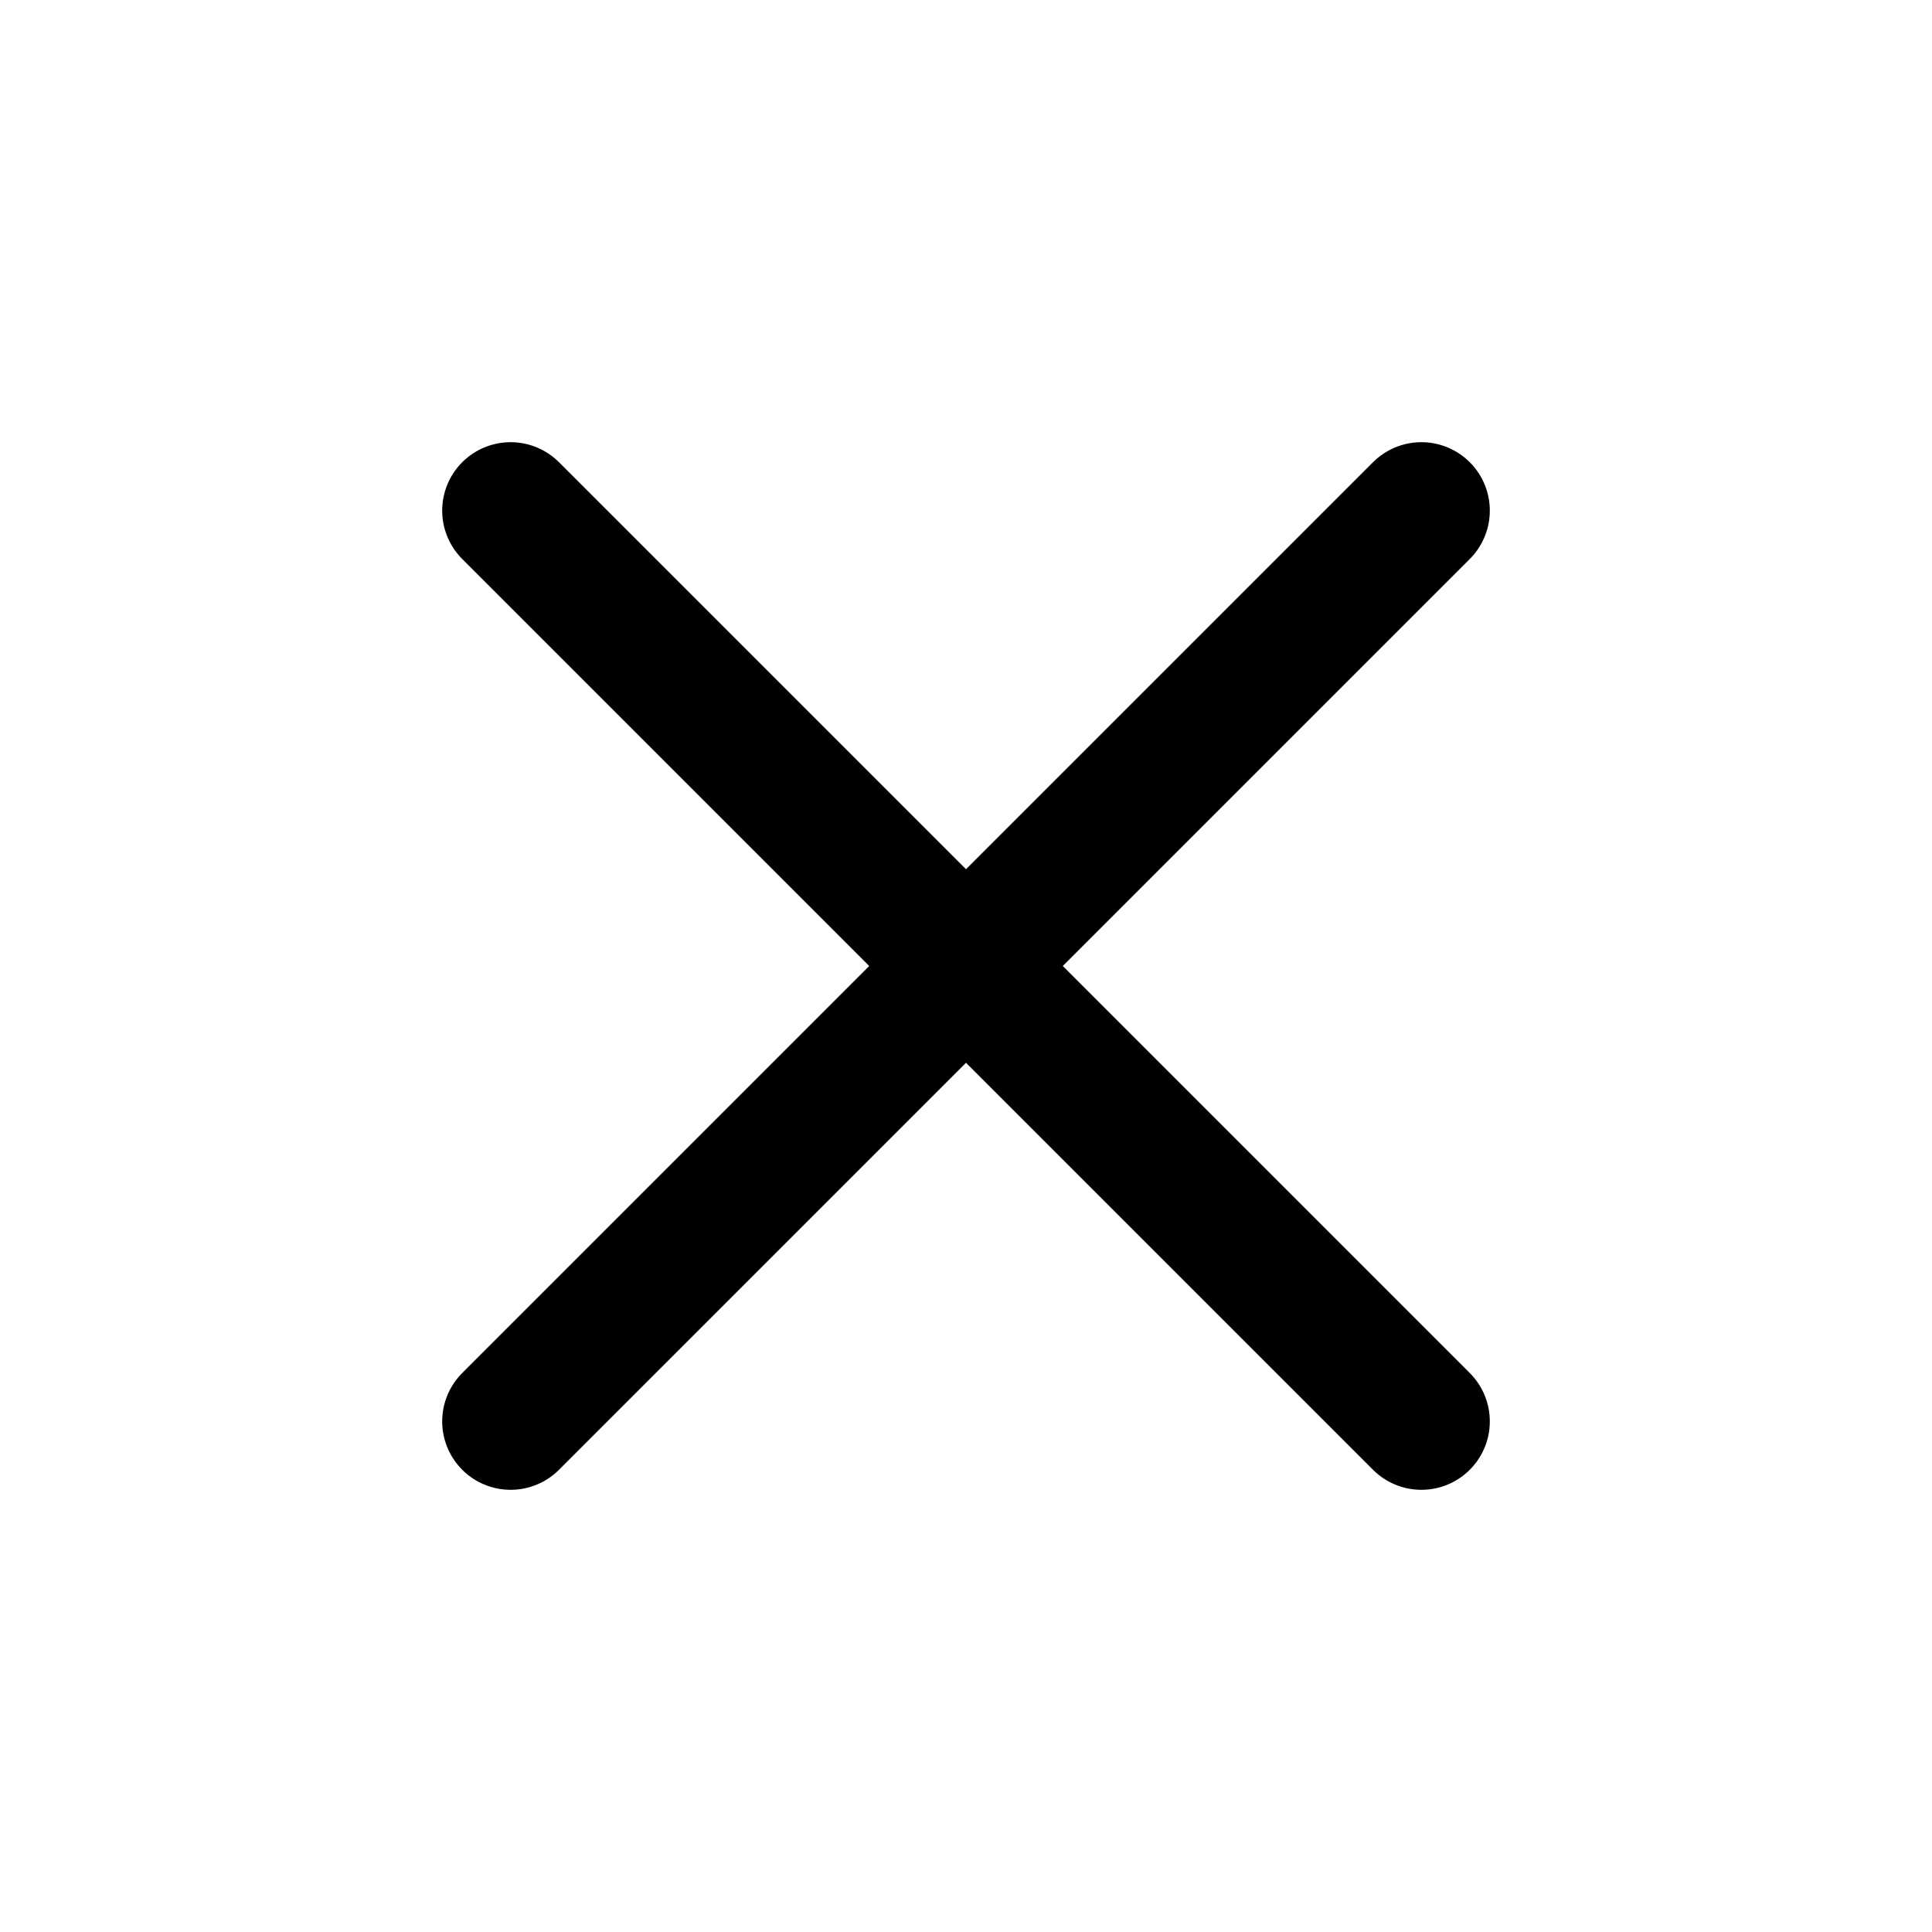
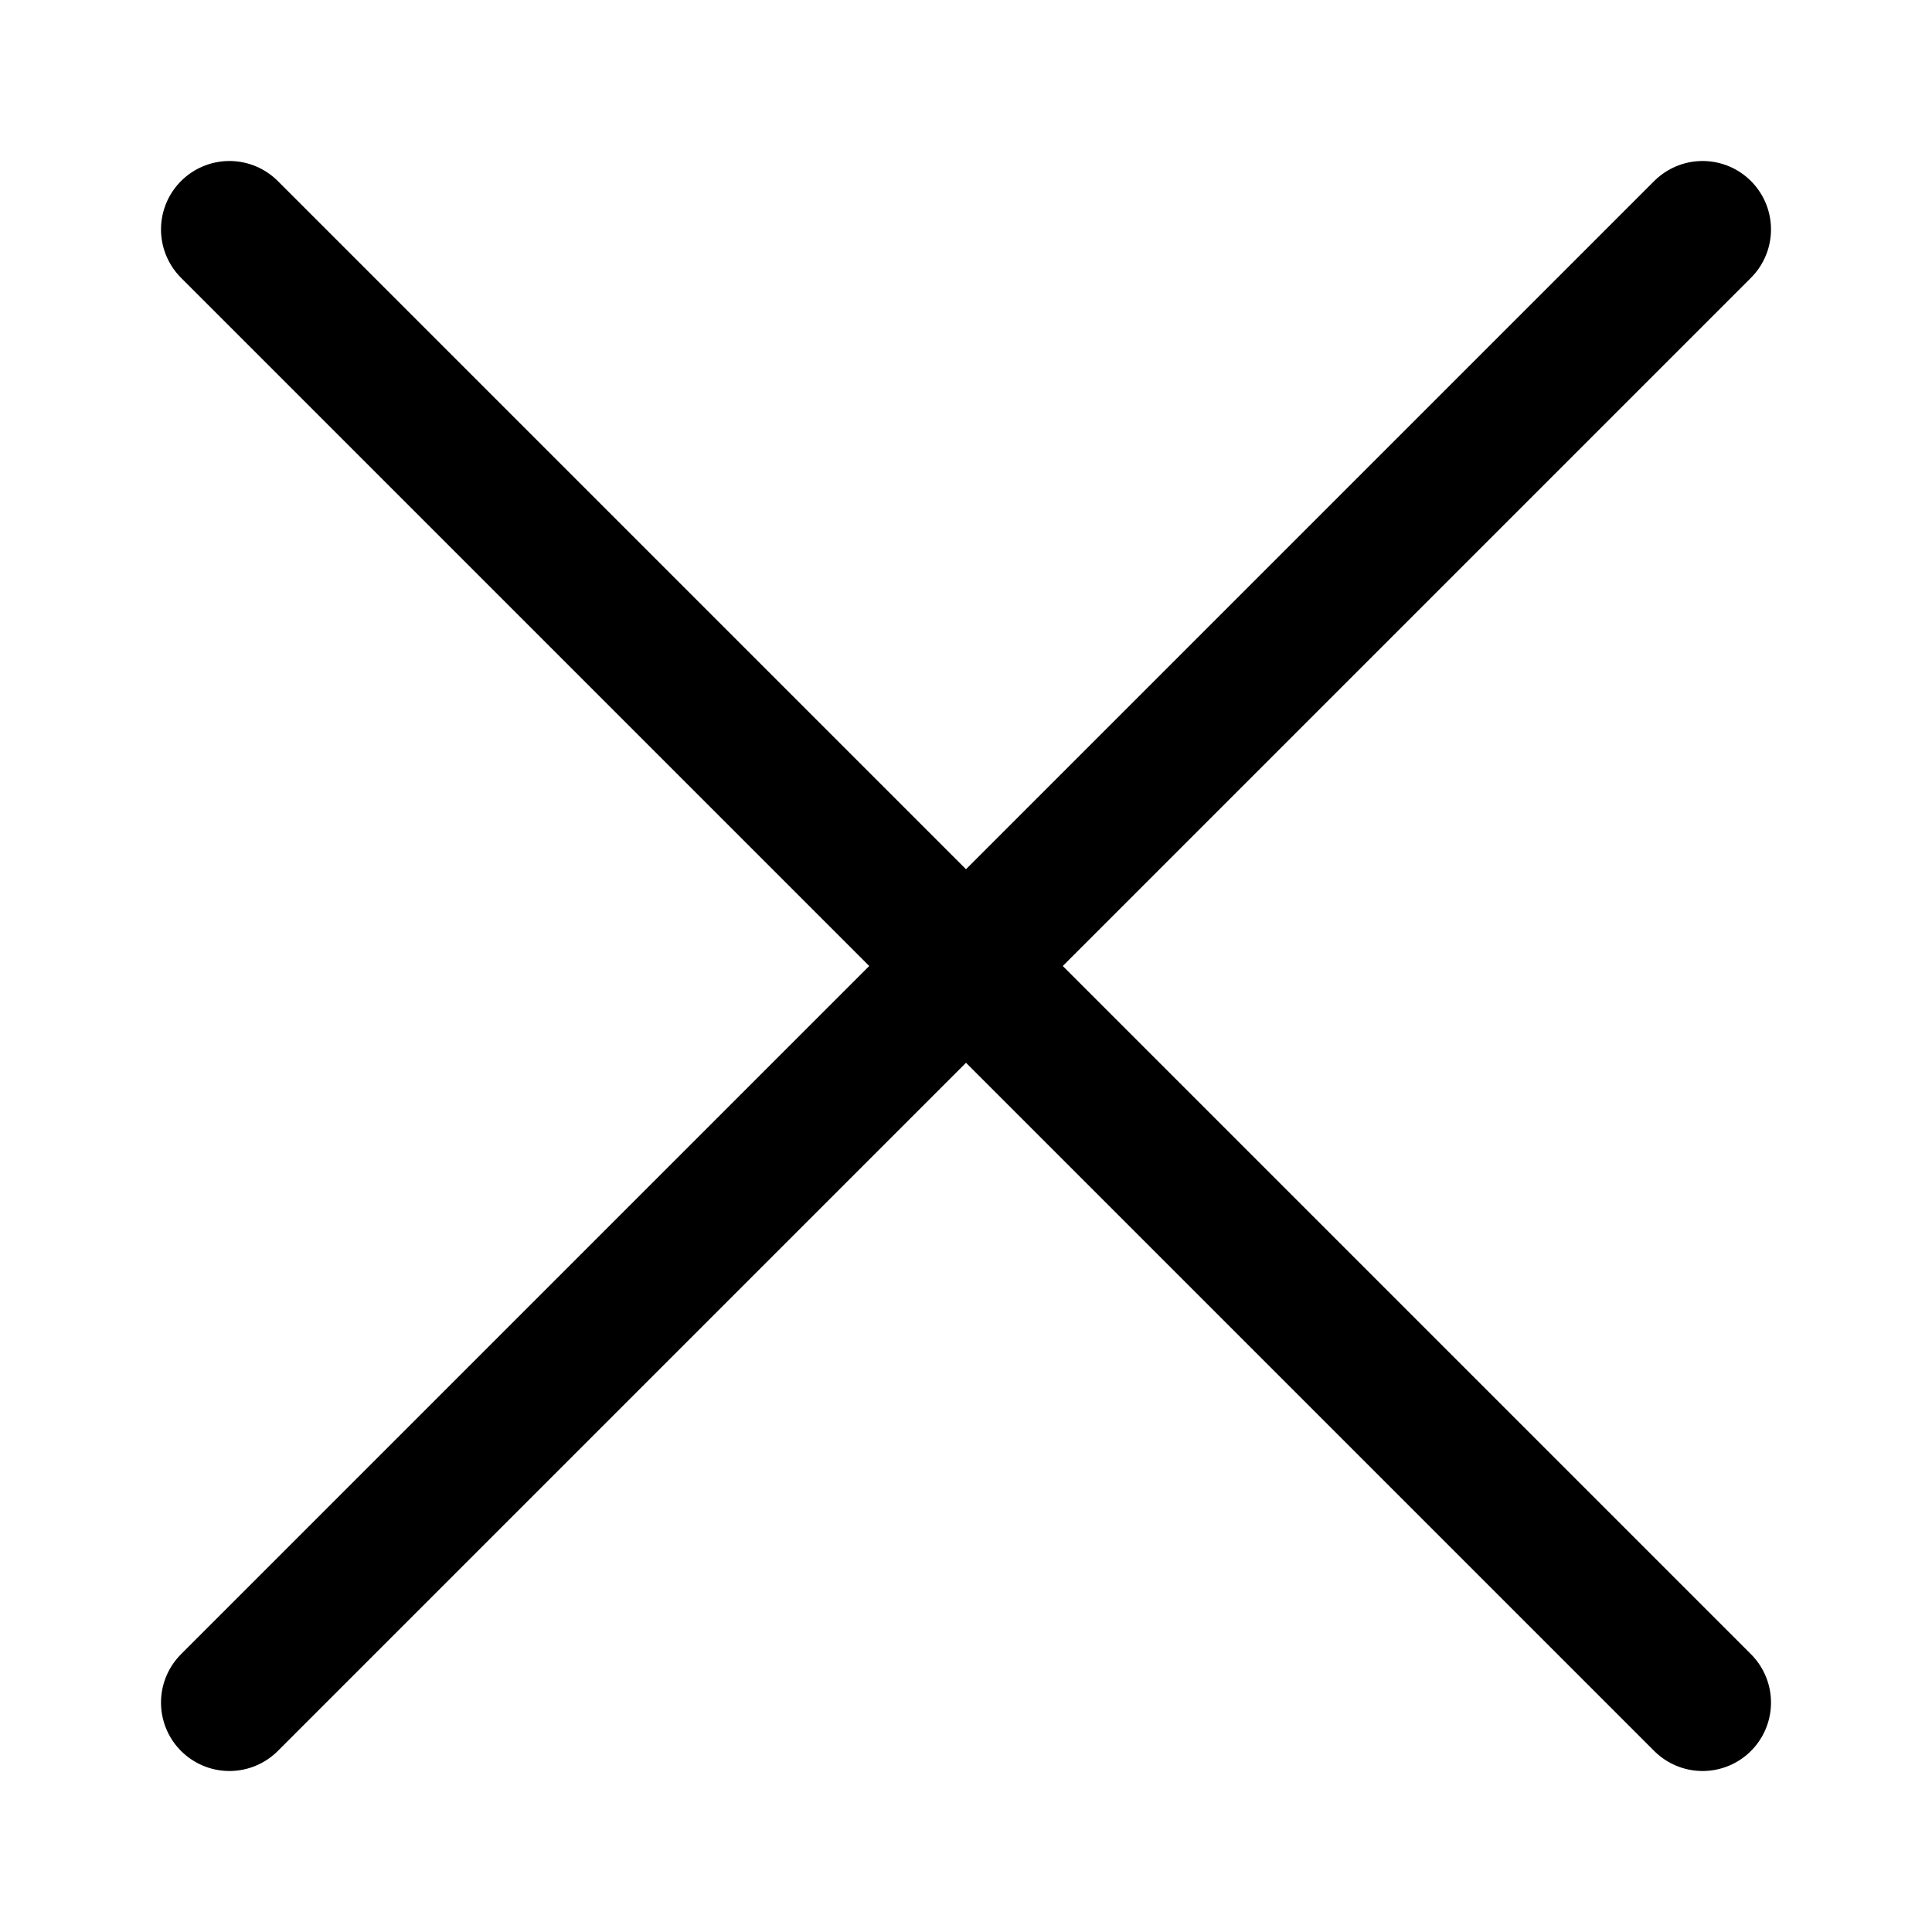
<svg xmlns="http://www.w3.org/2000/svg" viewBox="0 0 24 24" fill="none" stroke="currentColor" stroke-width="1.7" stroke-linecap="round" stroke-linejoin="round">
  <g data-part="body">
-     <path d="M6.343 6.343 L17.657 17.657 M17.657 6.343 L6.343 17.657" />
+     <path d="M2.85 2.85 L21.15 21.15 M21.15 2.85 L2.85 21.15" />
  </g>
</svg>
